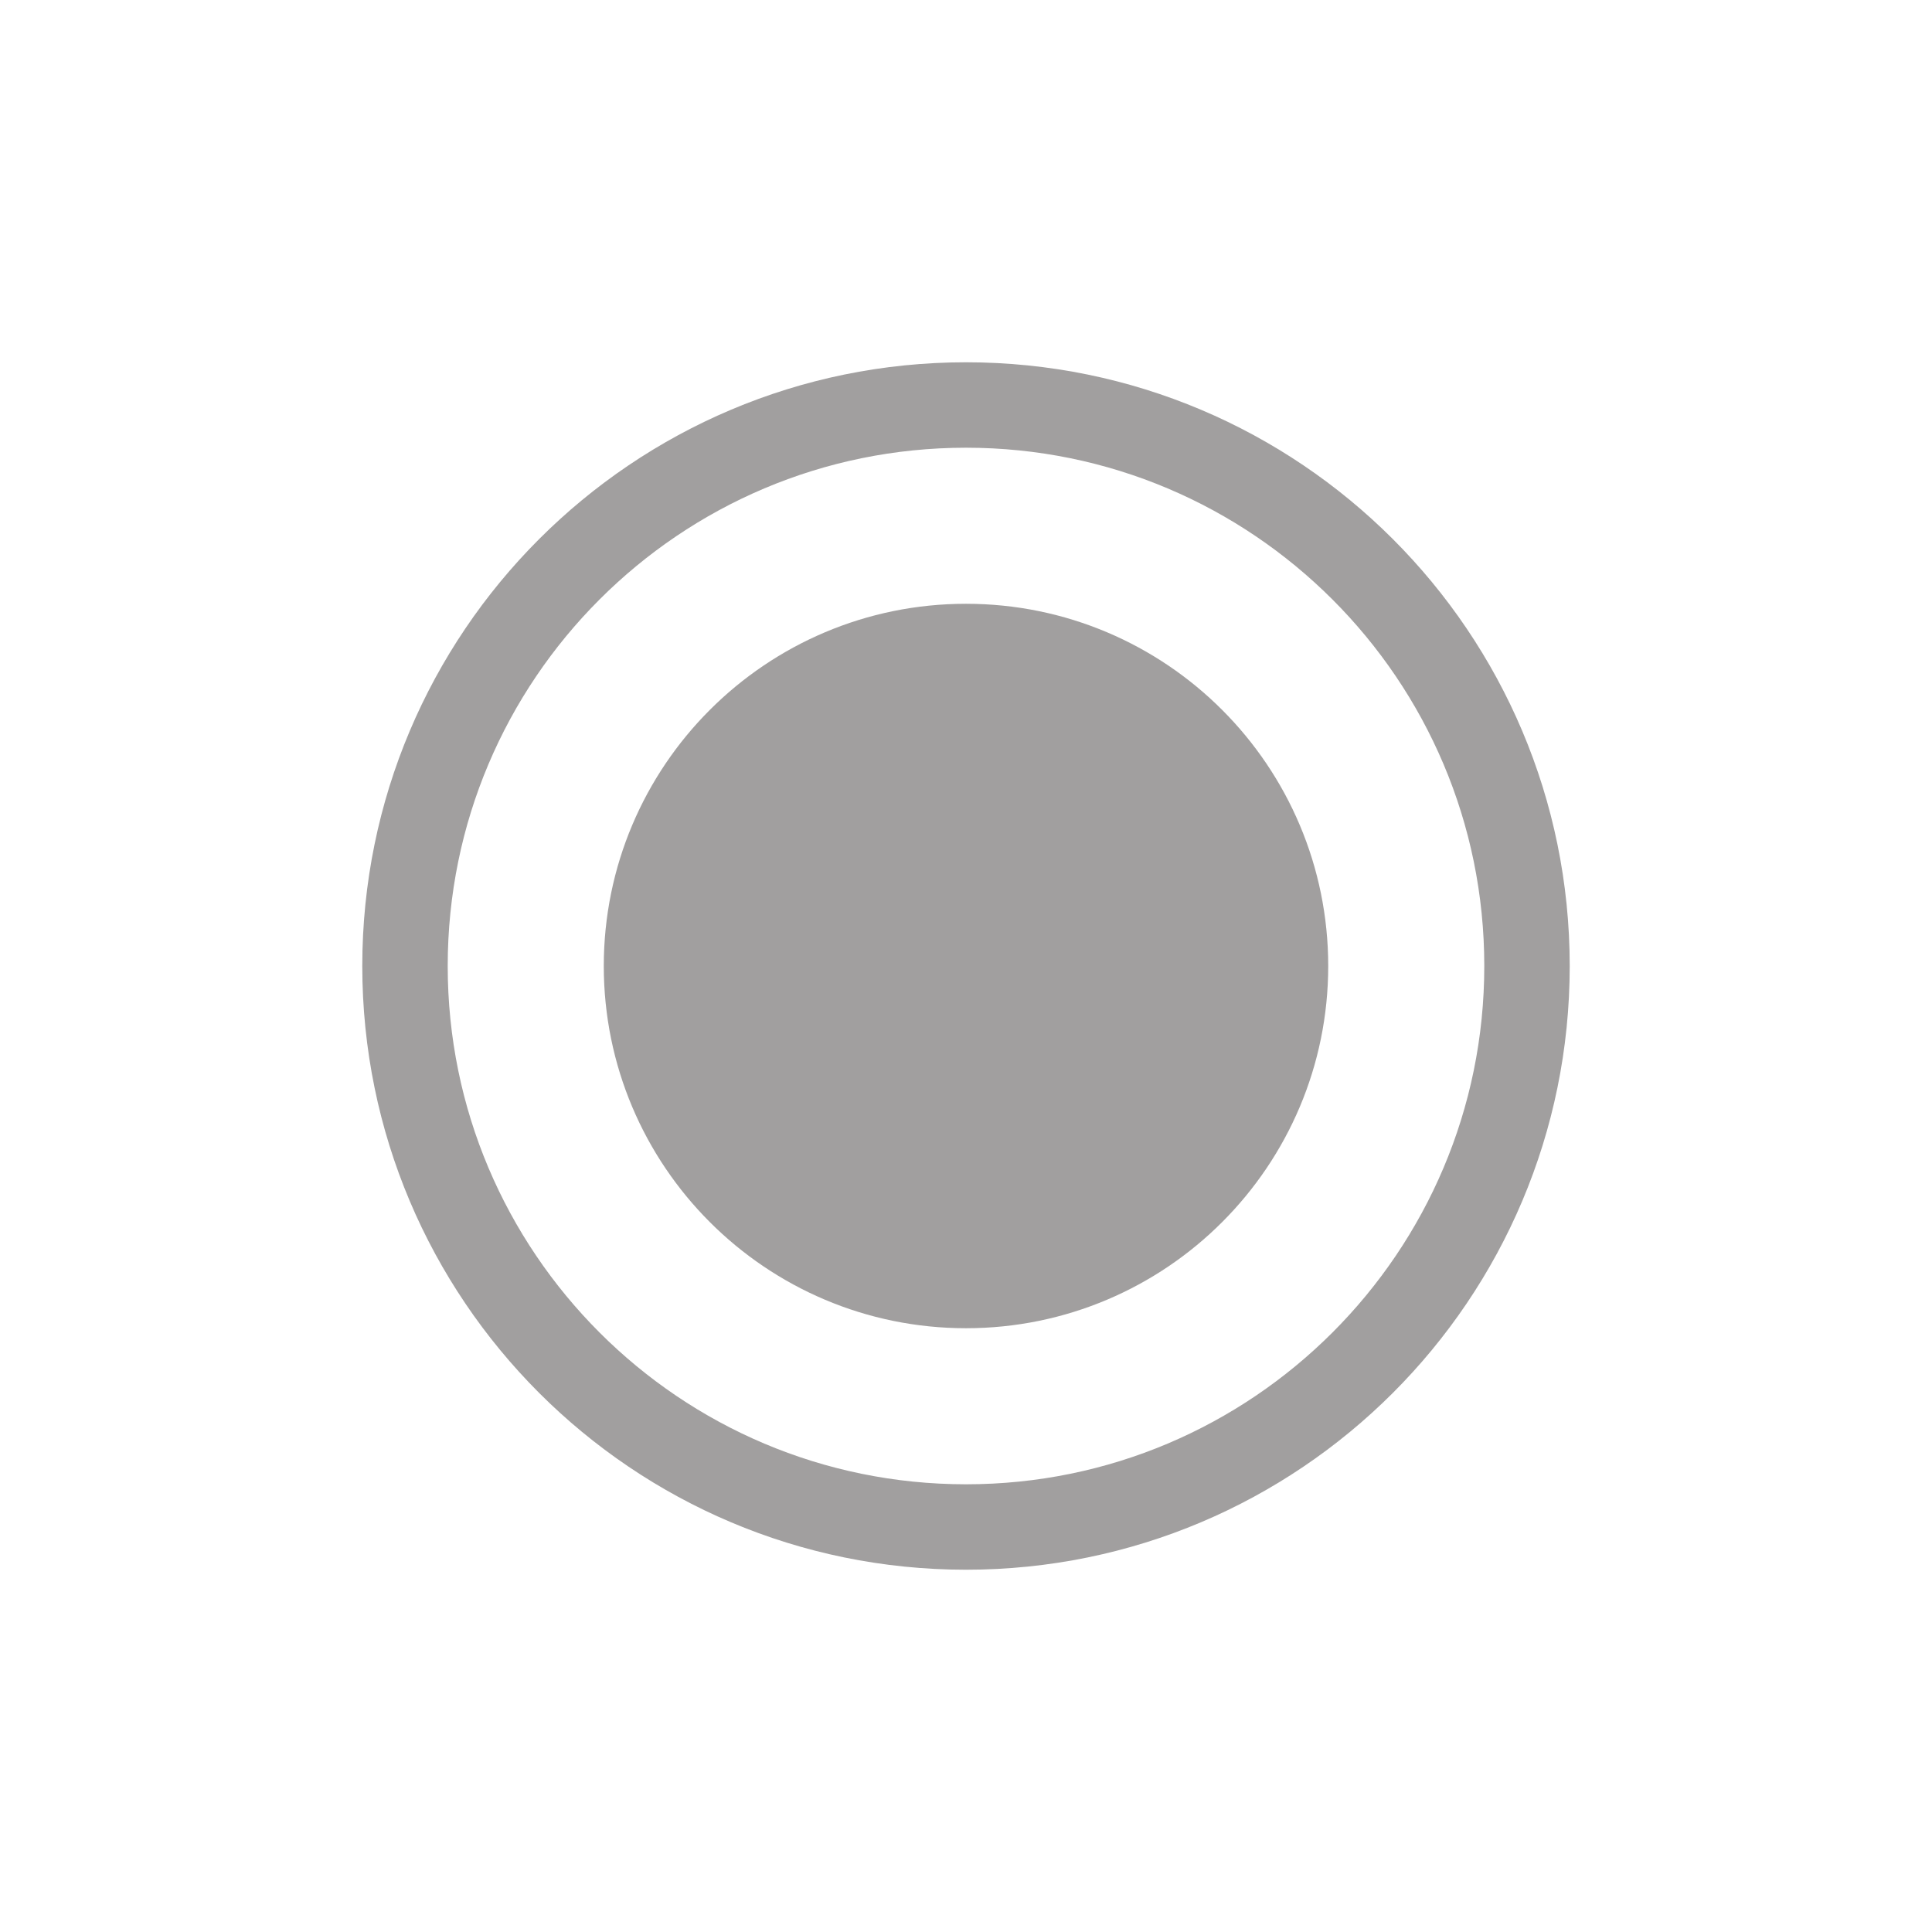
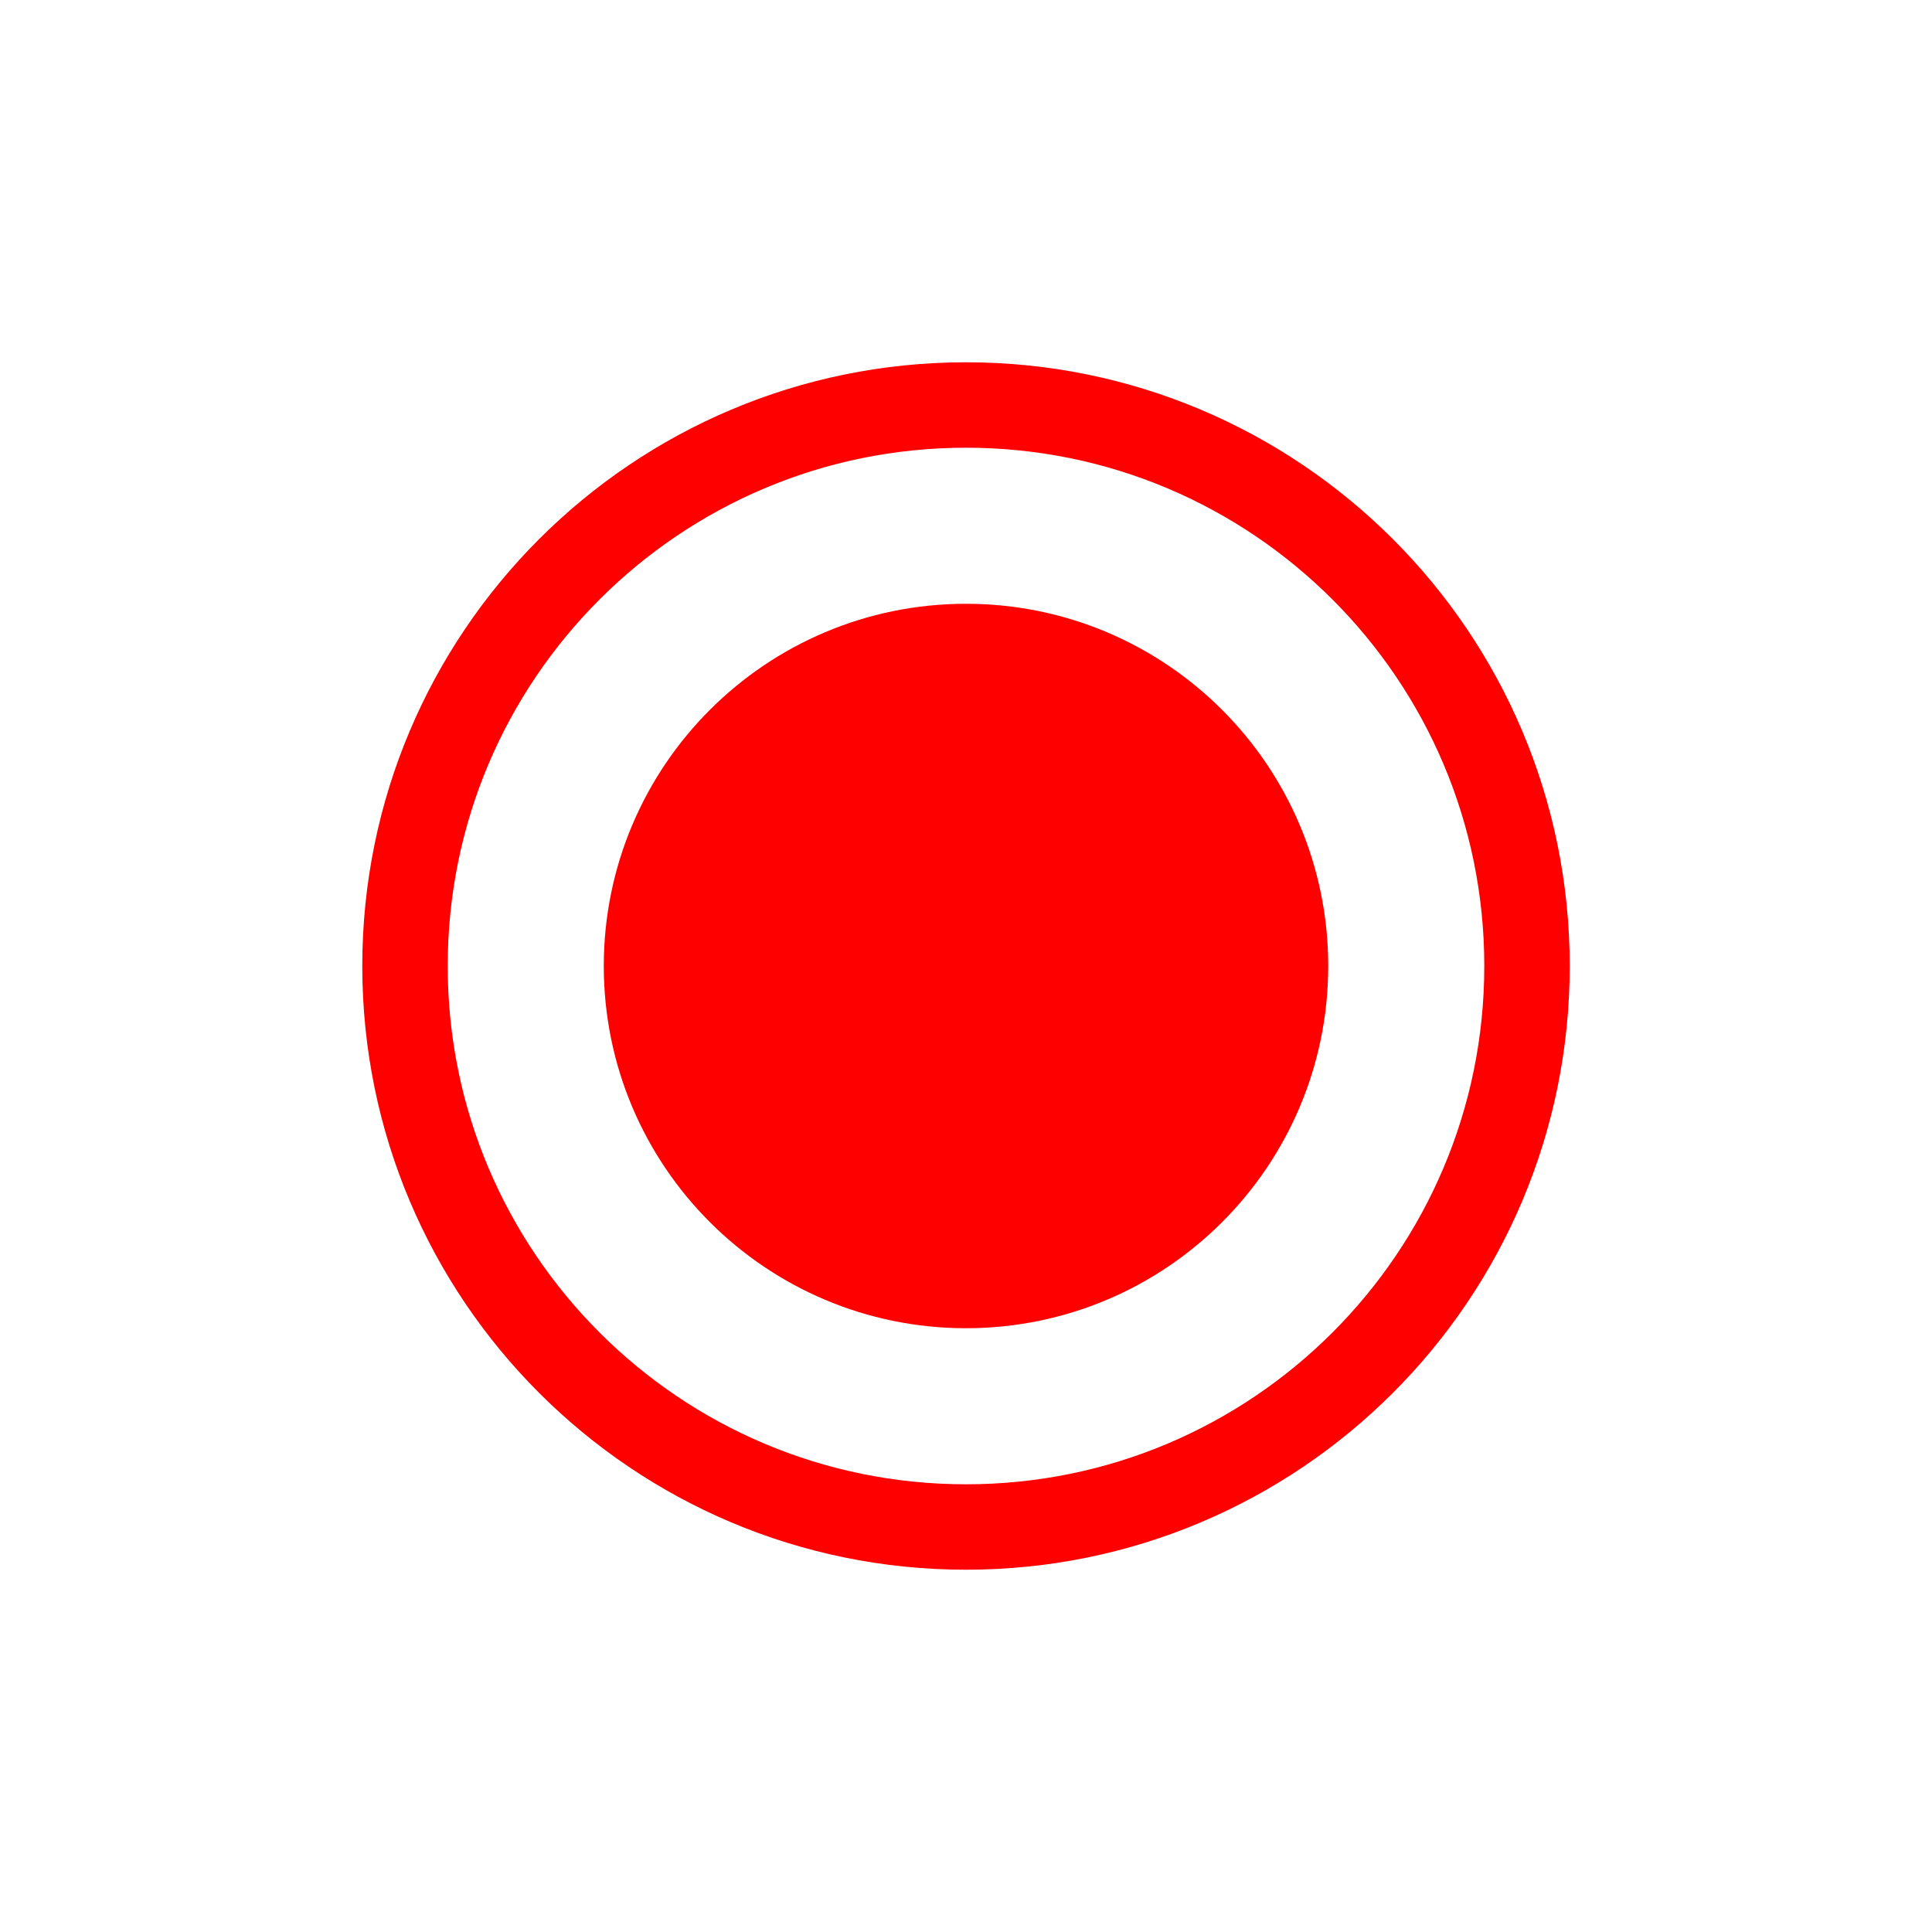
<svg xmlns="http://www.w3.org/2000/svg" width="32" height="32" viewBox="0 0 32 32" id="svg2" version="1.1">
  <defs id="defs4" />
  <g id="layer1" transform="translate(0,-1020.362)">
-     <circle style="opacity:1;fill:#000000;fill-opacity:0;stroke:#a19f9f;stroke-width:1.415;stroke-miterlimit:4;stroke-dasharray:none;stroke-opacity:1" id="path4138" cx="16" cy="1036.362" r="9.292" />
-     <circle style="opacity:1;fill:#a19f9f;fill-opacity:1;stroke:#a19f9f;stroke-width:1.623;stroke-miterlimit:4;stroke-dasharray:none;stroke-opacity:1" id="path4178" cx="16" cy="1036.362" r="5.188" />
+     <circle style="opacity:1;fill:#000000;fill-opacity:0;stroke:#ff0000;stroke-width:1.415;stroke-miterlimit:4;stroke-dasharray:none;stroke-opacity:1" id="path4138" cx="16" cy="1036.362" r="9.292" />
+     <circle style="opacity:1;fill:#ff0000;fill-opacity:1;stroke:#ff0000;stroke-width:1.623;stroke-miterlimit:4;stroke-dasharray:none;stroke-opacity:1" id="path4178" cx="16" cy="1036.362" r="5.188" />
  </g>
</svg>
